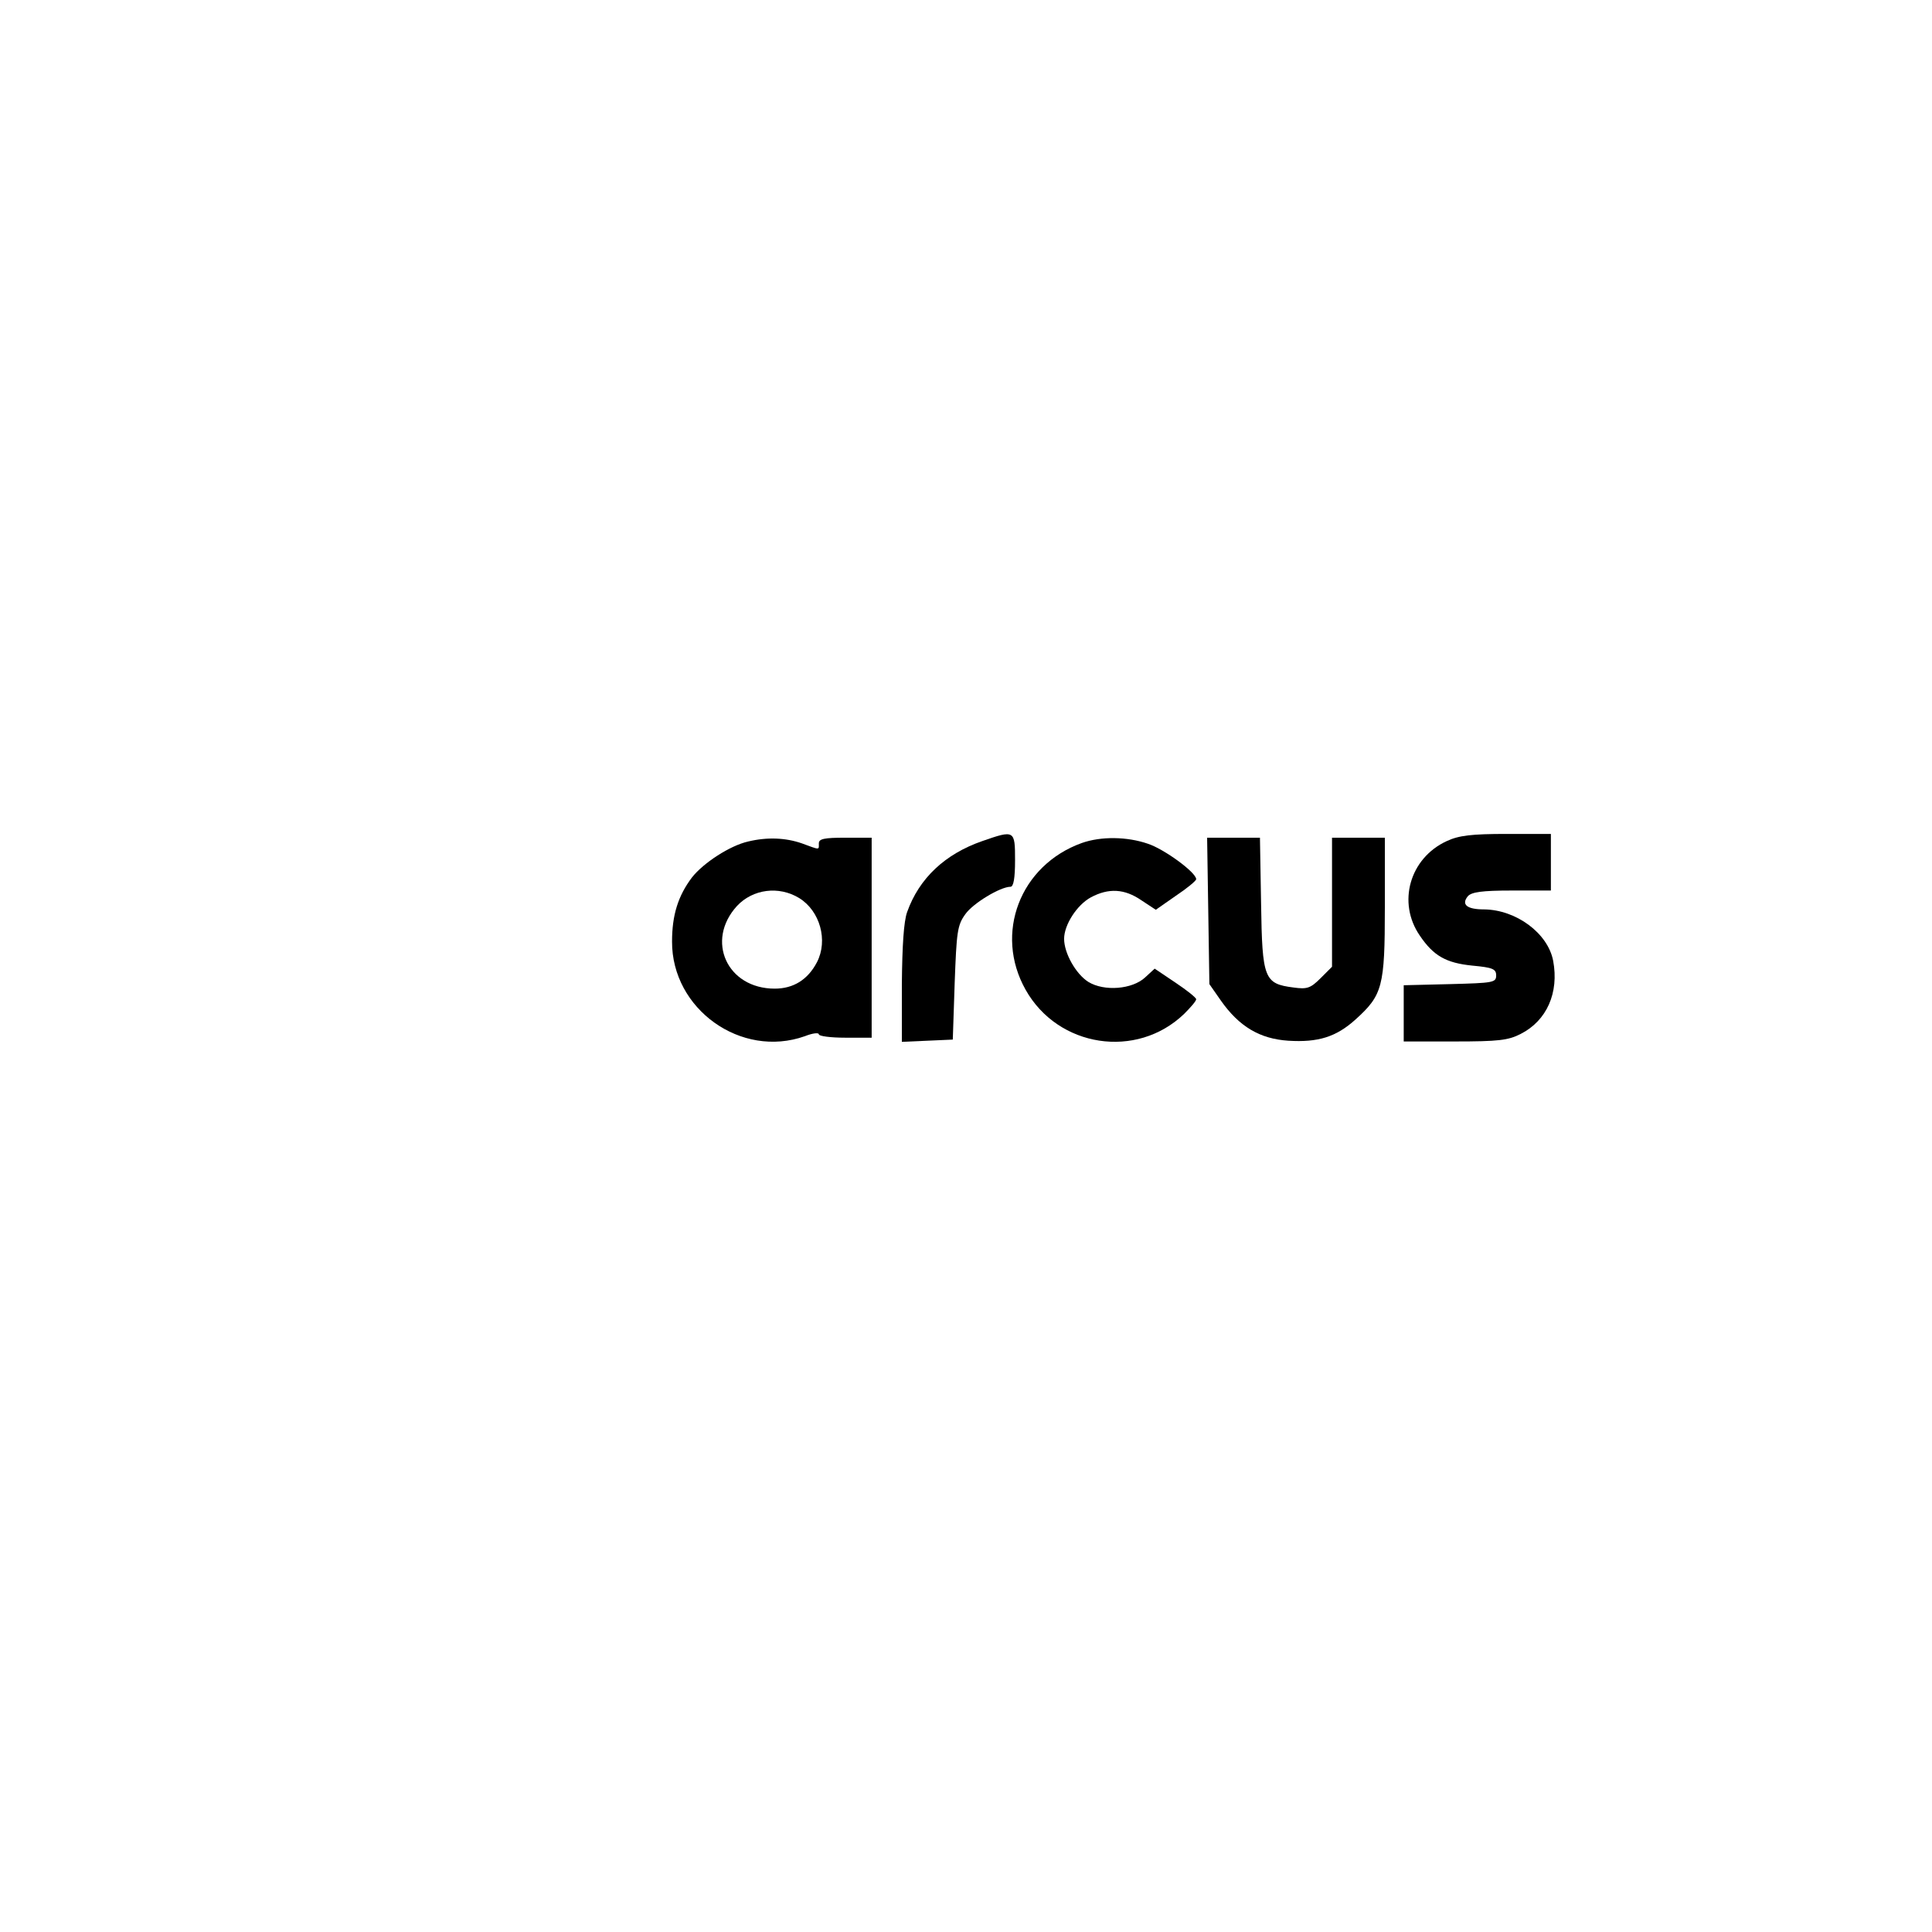
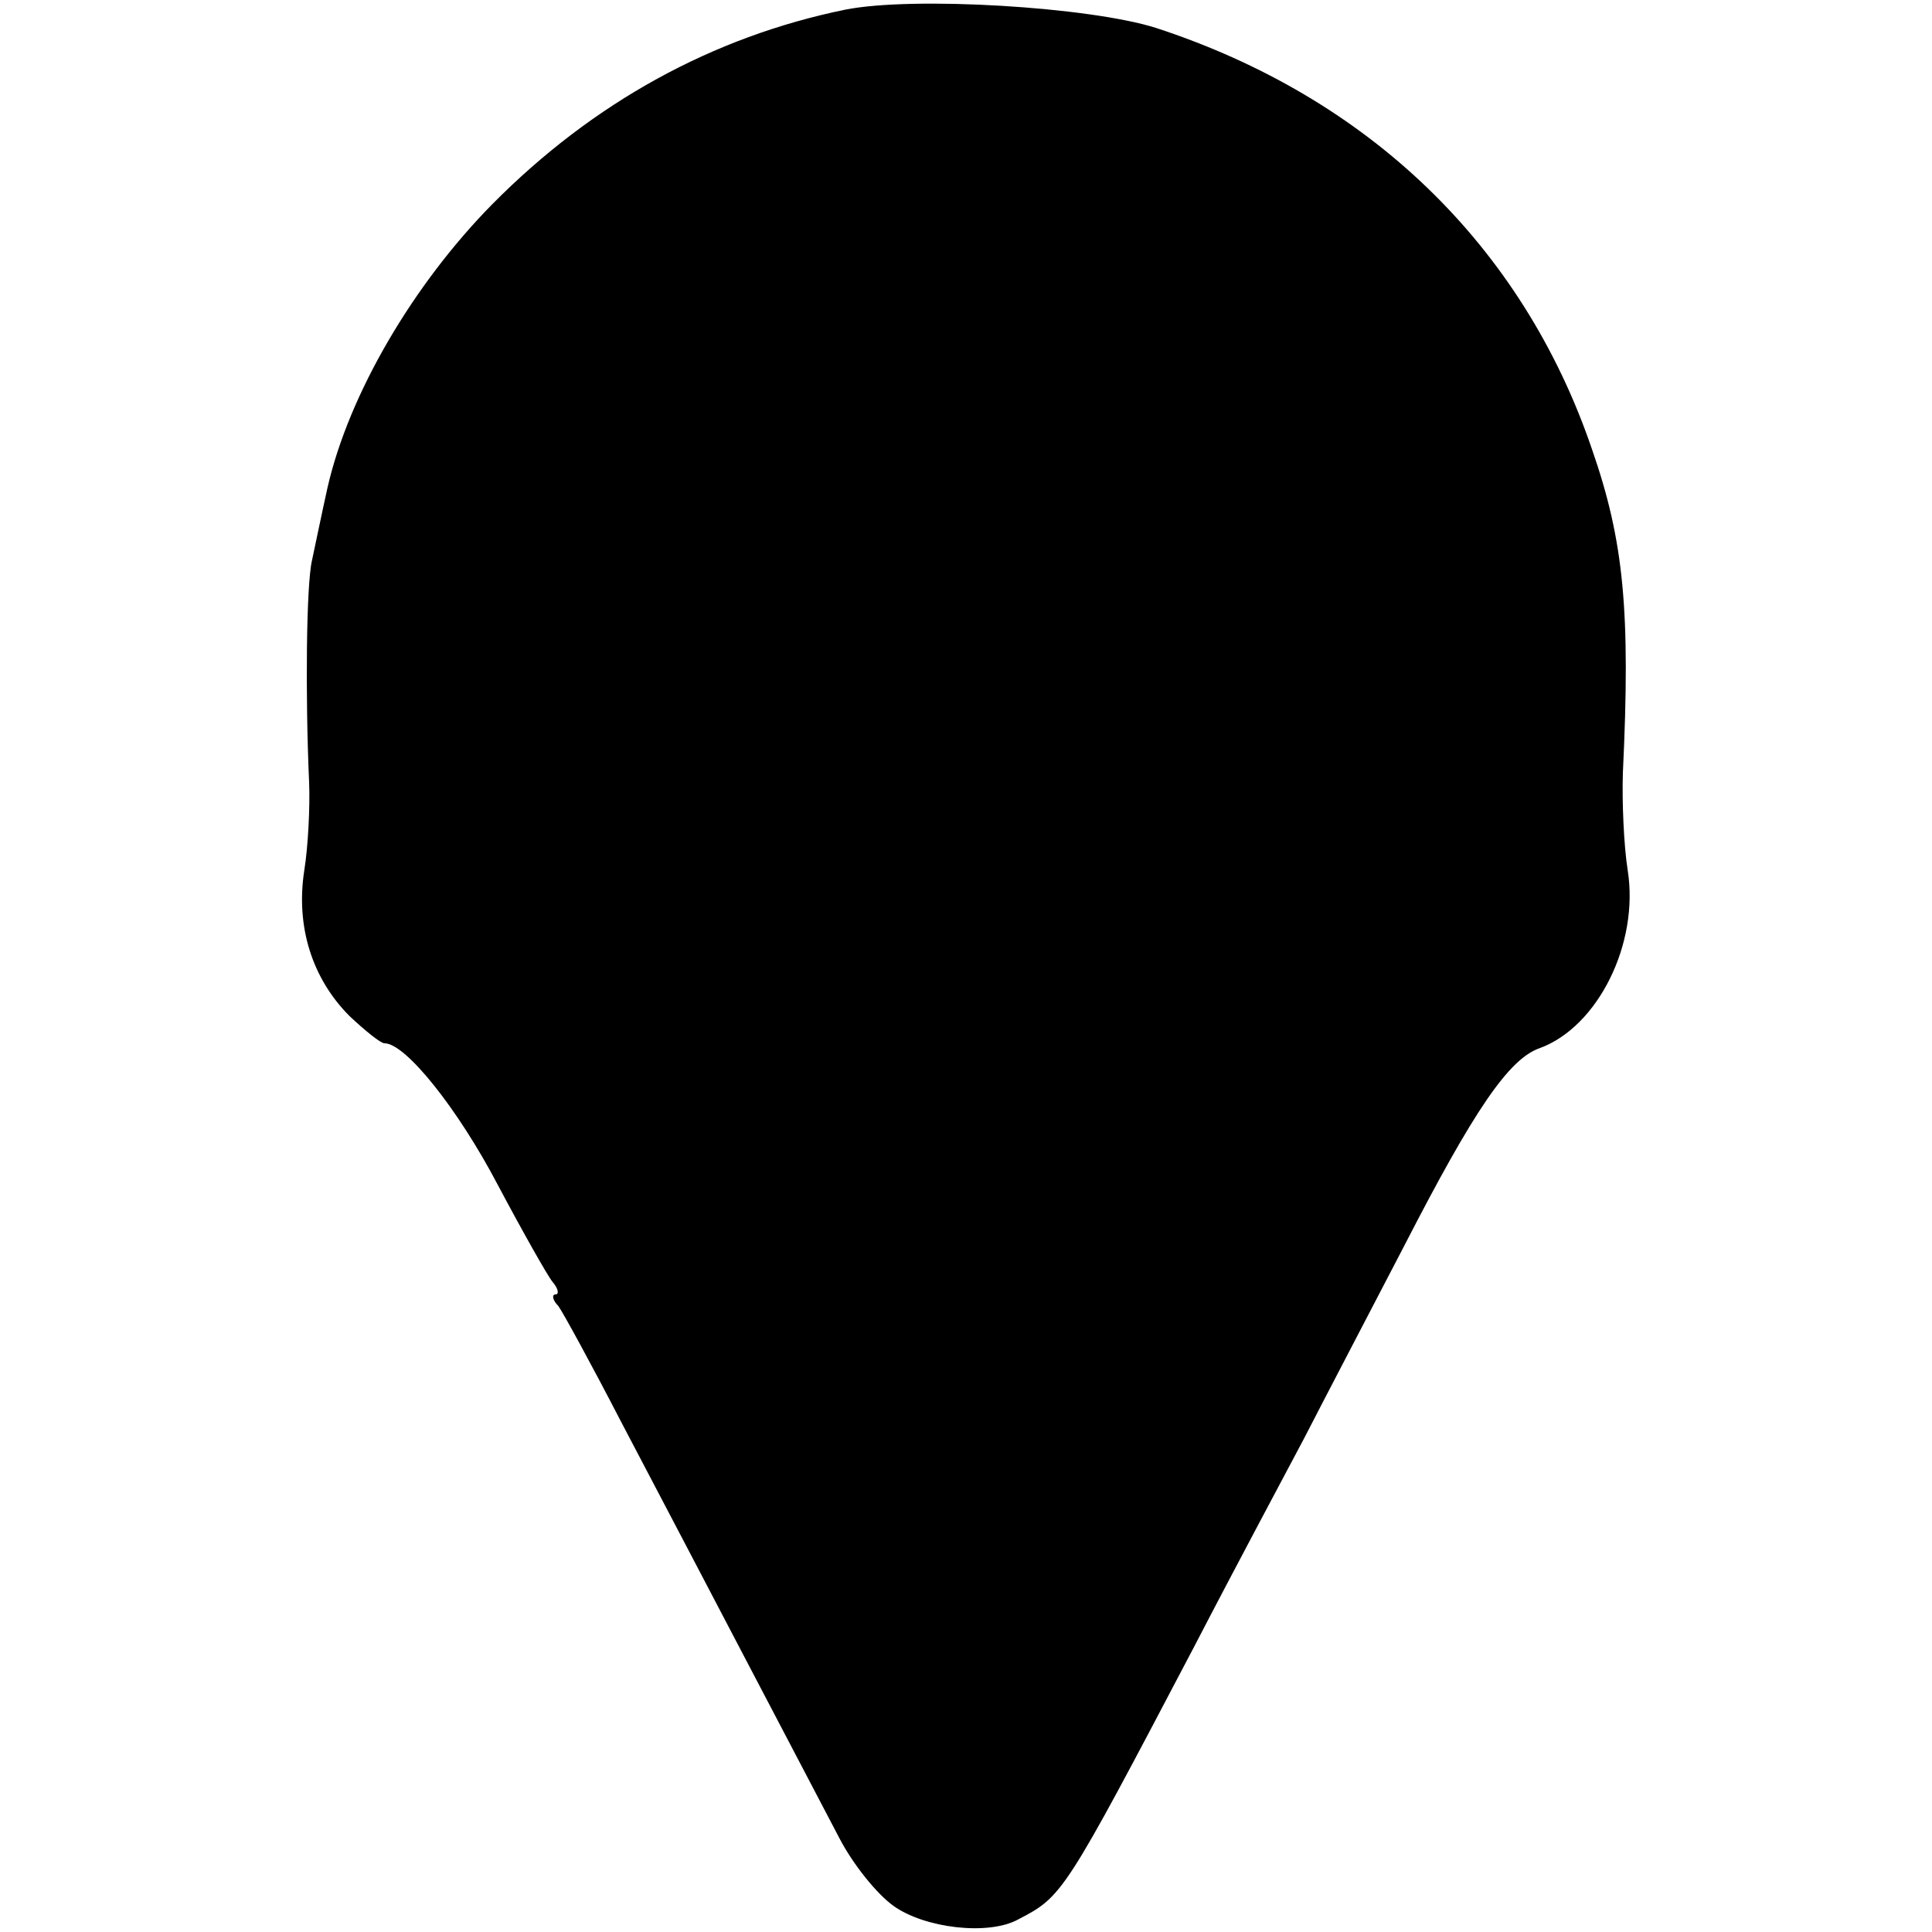
- <svg xmlns="http://www.w3.org/2000/svg" version="1.0" width="512pt" height="512pt" viewBox="0 0 512 512" preserveAspectRatio="xMidYMid meet">
-   <g transform="translate(0,512) scale(0.1,-0.1)" fill="#000000" stroke="none">
-     <path d="M2603 2891 c-98 -34 -167 -98 -199 -188 -9 -25 -13 -89 -14 -191 l0 -153 68 3 67 3 5 150 c5 135 7 153 28 182 20 29 93 73 120 73 8 0 12 23 12 70 0 80 -1 81 -87 51z" />
-     <path d="M3834 2891 c-98 -45 -132 -163 -71 -251 36 -53 69 -72 139 -79 54 -5 63 -9 63 -26 0 -19 -8 -20 -122 -23 l-123 -3 0 -74 0 -75 135 0 c116 0 142 3 175 20 69 35 102 109 86 194 -14 73 -98 135 -183 136 -46 0 -61 13 -43 35 10 11 38 15 116 15 l104 0 0 75 0 75 -117 0 c-93 0 -127 -4 -159 -19z" />
-     <path d="M1983 2890 c-49 -11 -119 -57 -149 -95 -37 -49 -53 -100 -53 -170 -1 -179 183 -311 352 -251 20 8 37 10 37 5 0 -5 32 -9 70 -9 l70 0 0 265 0 265 -70 0 c-56 0 -70 -3 -70 -15 0 -18 4 -18 -45 0 -43 15 -92 17 -142 5z m135 -150 c55 -34 77 -112 47 -170 -24 -46 -62 -70 -112 -70 -126 0 -184 127 -100 219 42 45 111 54 165 21z" />
-     <path d="M2867 2886 c-164 -59 -233 -240 -149 -389 86 -153 294 -185 420 -64 17 17 32 34 32 39 0 4 -25 24 -55 44 l-55 37 -25 -23 c-34 -32 -109 -38 -151 -12 -33 21 -64 76 -64 114 0 37 34 90 71 110 47 25 89 23 134 -8 l38 -25 53 37 c30 20 54 40 54 44 0 18 -85 80 -128 94 -55 19 -124 20 -175 2z" />
-     <path d="M3202 2706 l3 -194 30 -43 c49 -70 104 -102 179 -107 79 -5 127 10 178 56 72 65 78 87 78 297 l0 185 -70 0 -70 0 0 -171 0 -171 -30 -30 c-27 -27 -36 -30 -72 -25 -78 10 -83 23 -86 222 l-3 175 -70 0 -70 0 3 -194z" />
+ <svg xmlns="http://www.w3.org/2000/svg" version="1.0" width="200pt" height="200pt" viewBox="0 0 200 200" preserveAspectRatio="xMidYMid meet">
+   <g transform="translate(0,200) scale(0.1,-0.1)" fill="#000000" stroke="none">
+     <path d="M875 1990 c-137 -28 -261 -96 -365 -201 -82 -83 -149 -197 -171 -294 -6 -27 -13 -61 -16 -75 -6 -25 -7 -141 -3 -230 1 -25 -1 -66 -5 -91 -9 -58 8 -112 47 -151 16 -15 32 -28 36 -28 22 0 76 -68 117 -146 26 -49 52 -95 57 -101 6 -7 7 -13 3 -13 -4 0 -3 -6 3 -12 5 -7 34 -60 64 -118 82 -156 198 -378 227 -433 14 -27 39 -58 56 -70 32 -23 98 -31 129 -14 46 24 47 25 182 282 43 83 95 180 114 216 19 37 66 127 104 200 72 140 108 193 140 204 60 22 103 108 91 184 -4 25 -6 71 -5 101 8 168 1 240 -32 335 -72 211 -231 364 -451 436 -69 22 -252 33 -322 19z" />
  </g>
</svg>
